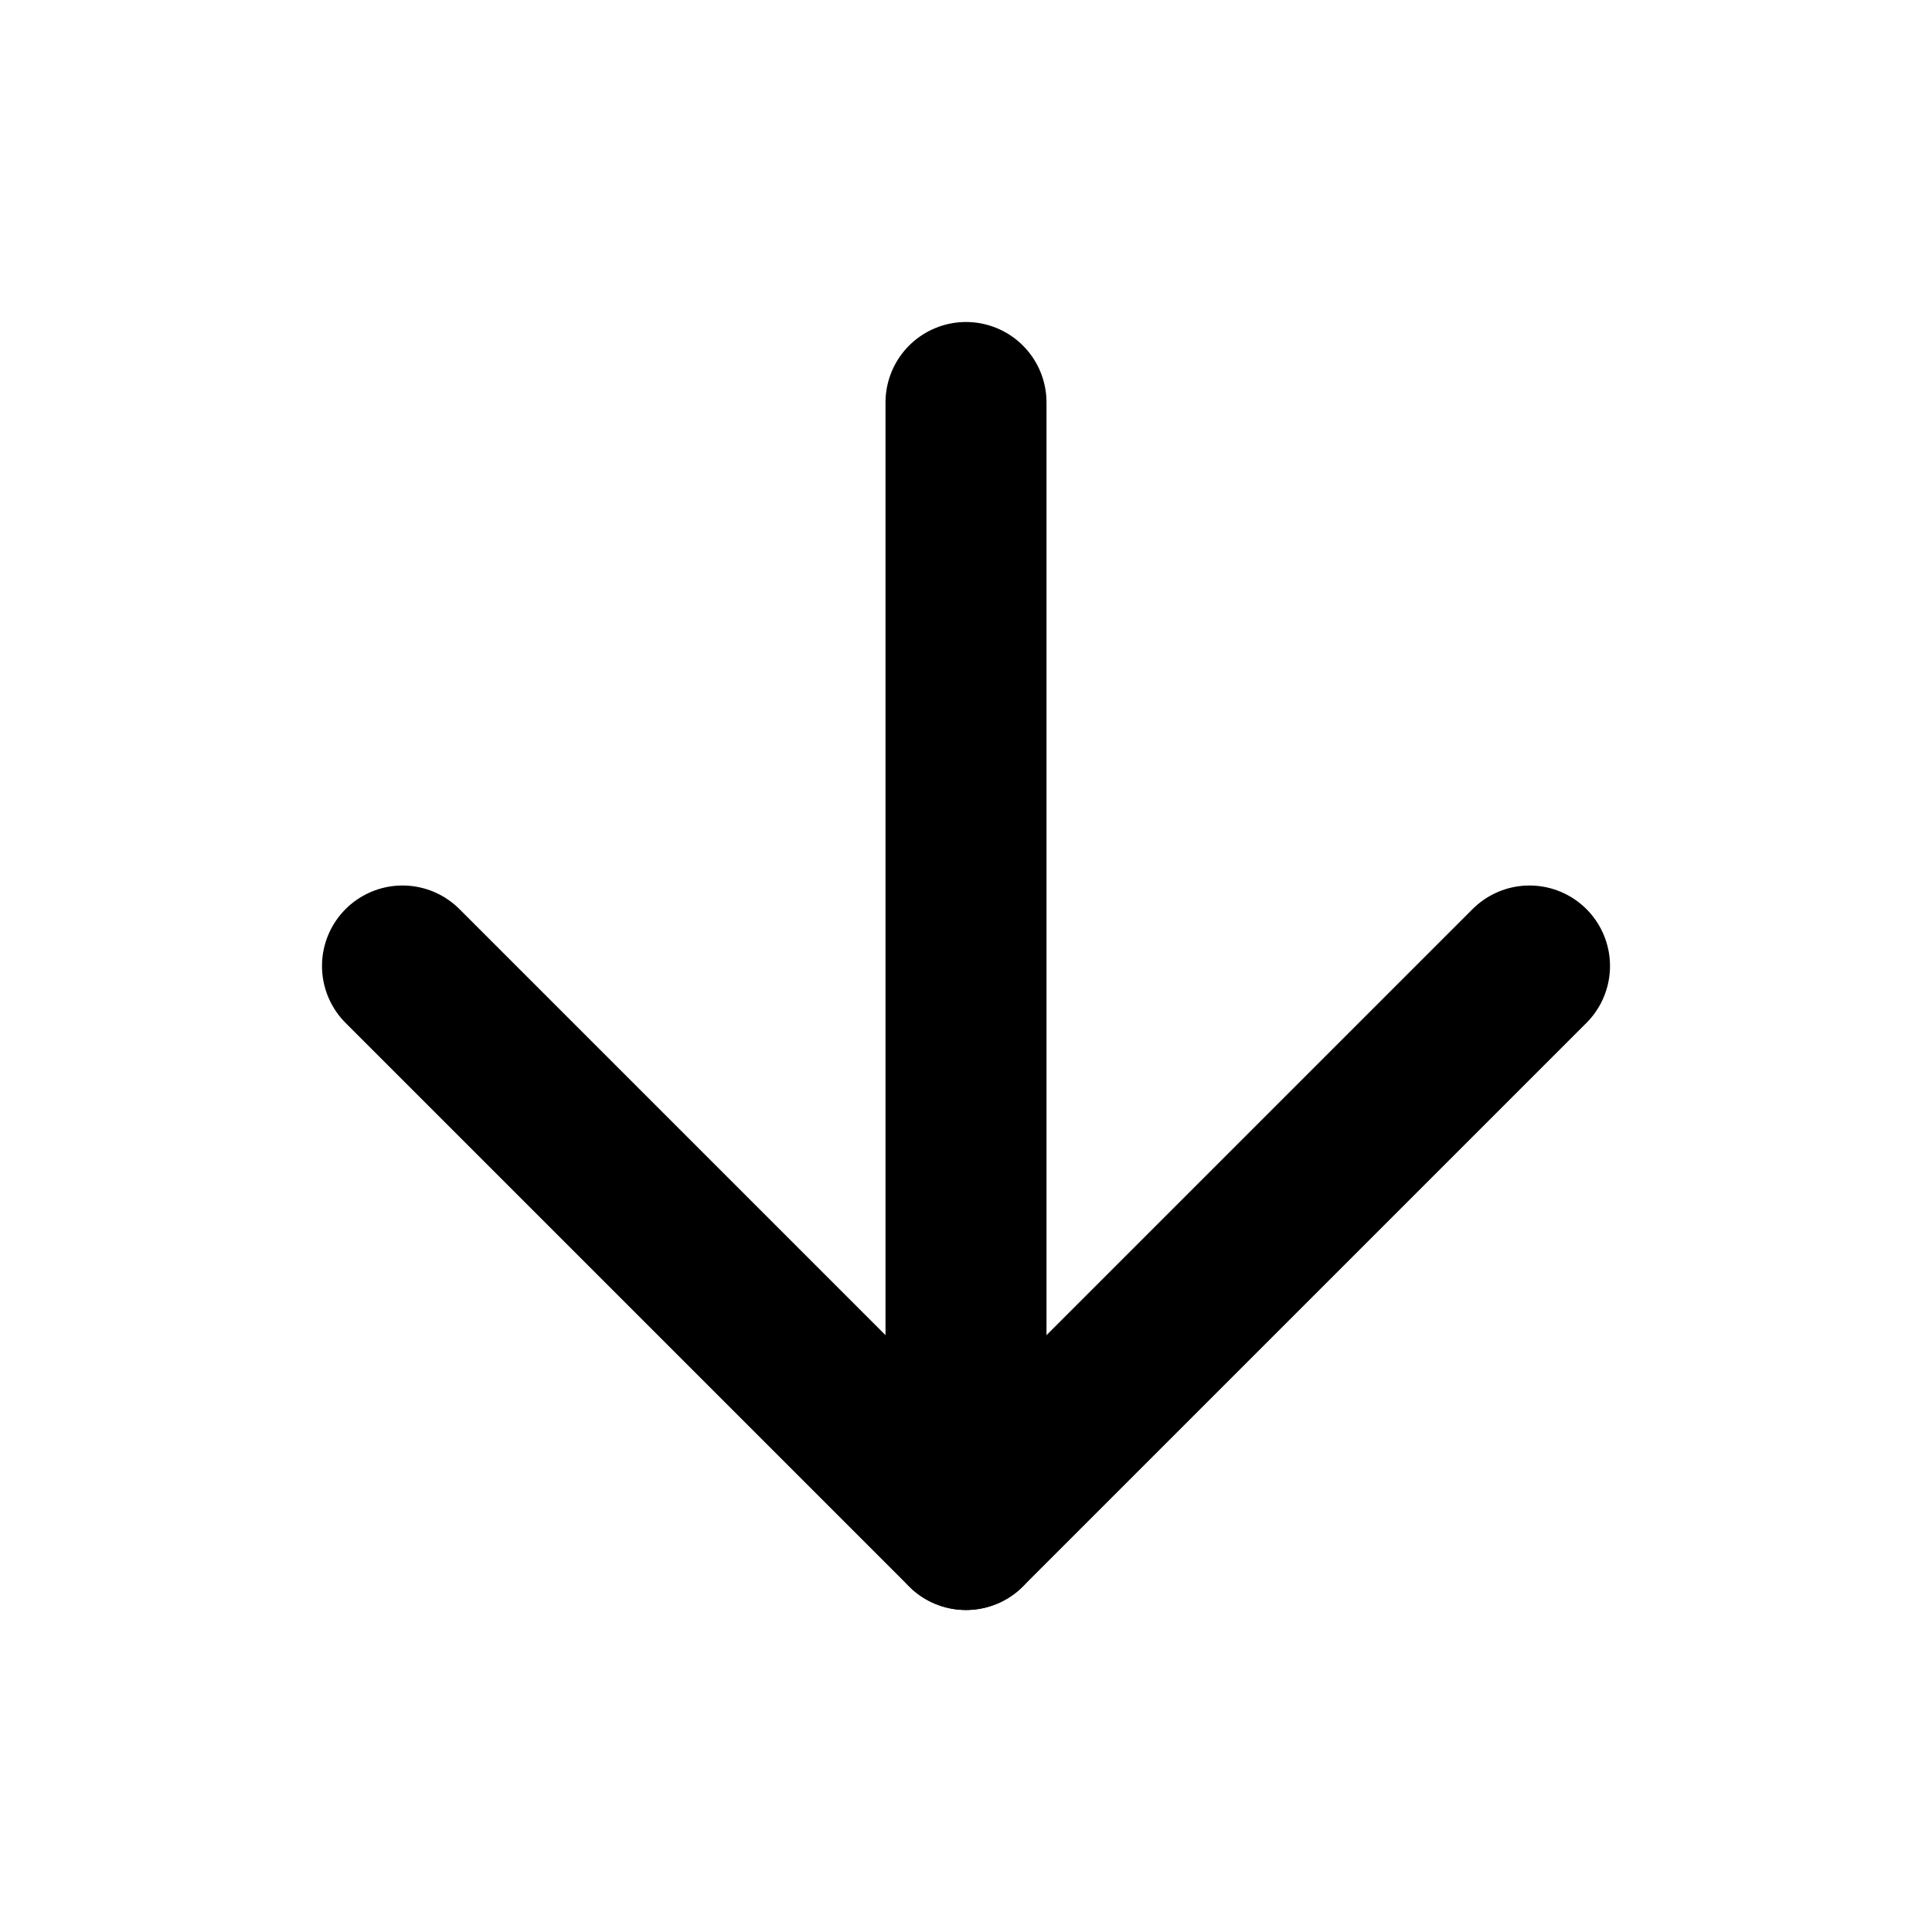
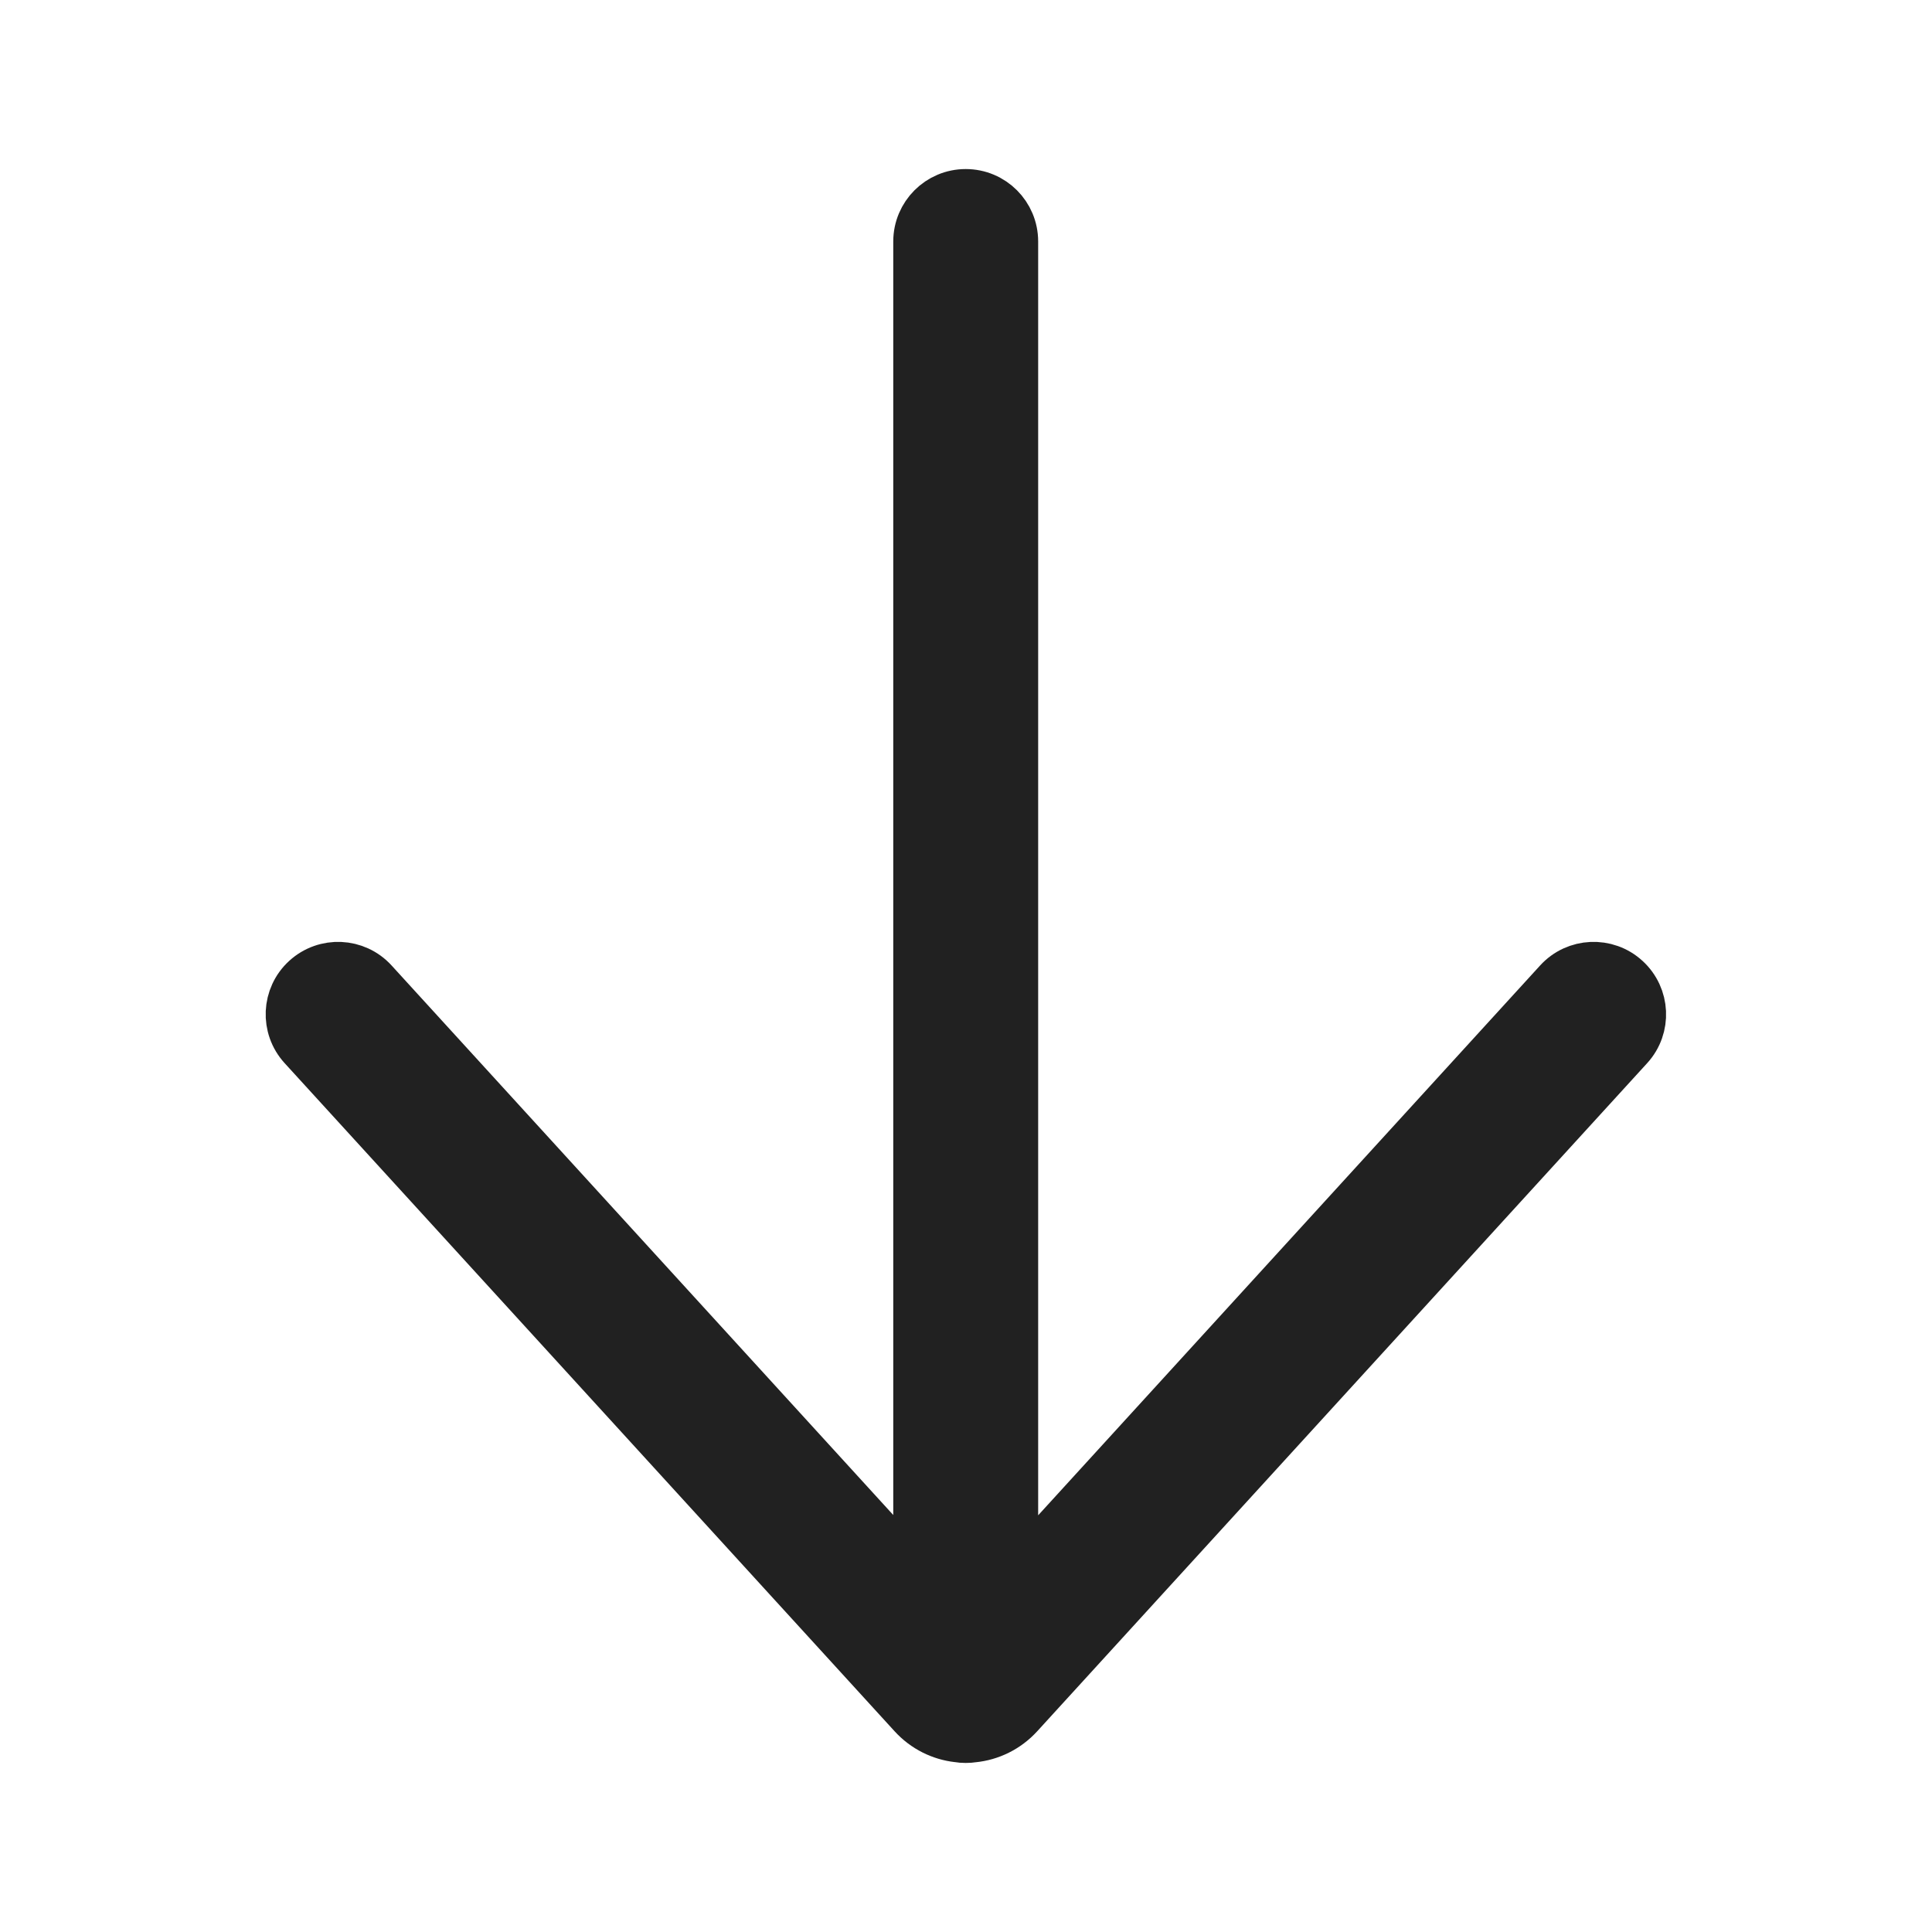
- <svg xmlns="http://www.w3.org/2000/svg" width="24" height="24" viewBox="0 0 24 24" fill="none" stroke="currentColor" stroke-width="2" stroke-linecap="round" stroke-linejoin="round">
-   <path d="M12 5v14" />
-   <path d="m19 12-7 7-7-7" />
+ <svg xmlns="http://www.w3.org/2000/svg" width="20" height="20" viewBox="0 0 20 20" fill="none" stroke="#212121" stroke-width="0.5" stroke-linejoin="round" stroke-linecap="round">
+   <path d="M16.867 10.837C17.053 10.633 17.038 10.317 16.834 10.131C16.631 9.945 16.314 9.959 16.128 10.163L10.497 16.331V2.5C10.497 2.224 10.274 2 9.997 2C9.721 2 9.497 2.224 9.497 2.5V16.328L3.869 10.163C3.683 9.959 3.367 9.945 3.163 10.131C2.959 10.317 2.945 10.633 3.131 10.837L9.445 17.753C9.573 17.893 9.74 17.973 9.913 17.993C9.941 17.998 9.969 18 9.997 18C10.024 18 10.051 17.998 10.076 17.994C10.252 17.976 10.423 17.895 10.553 17.753L16.867 10.837Z" fill="#212121" />
</svg>
